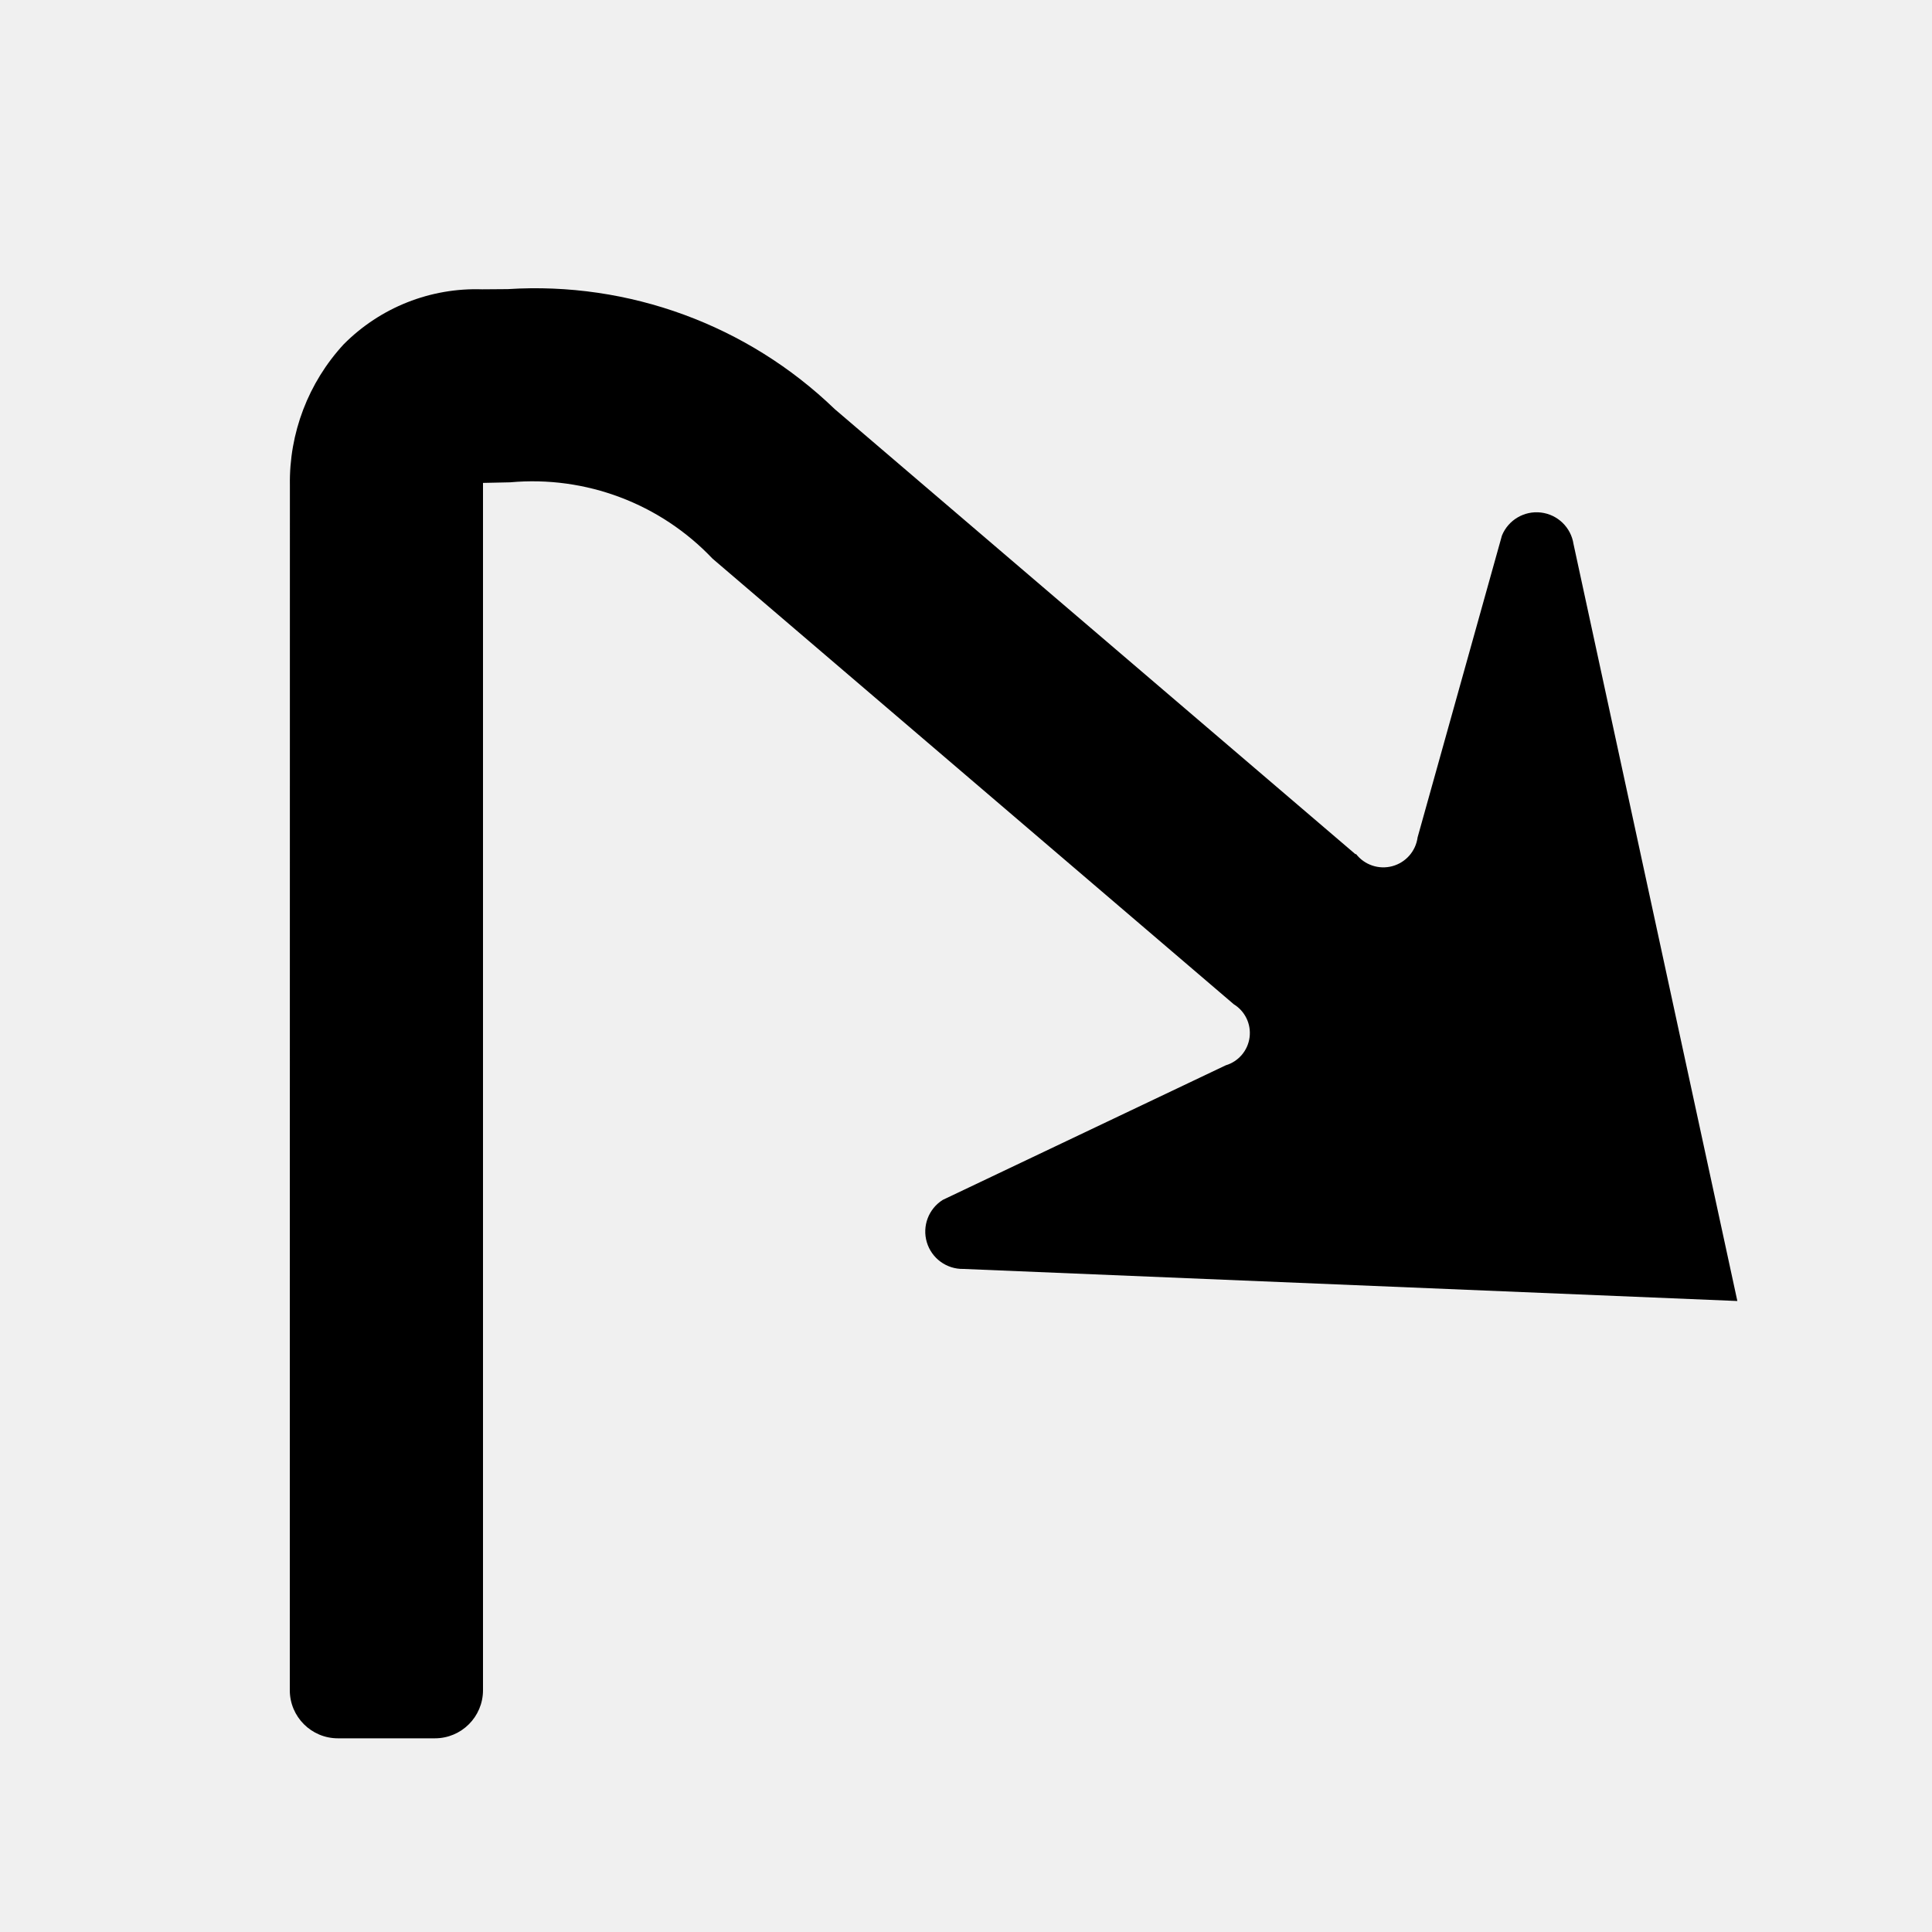
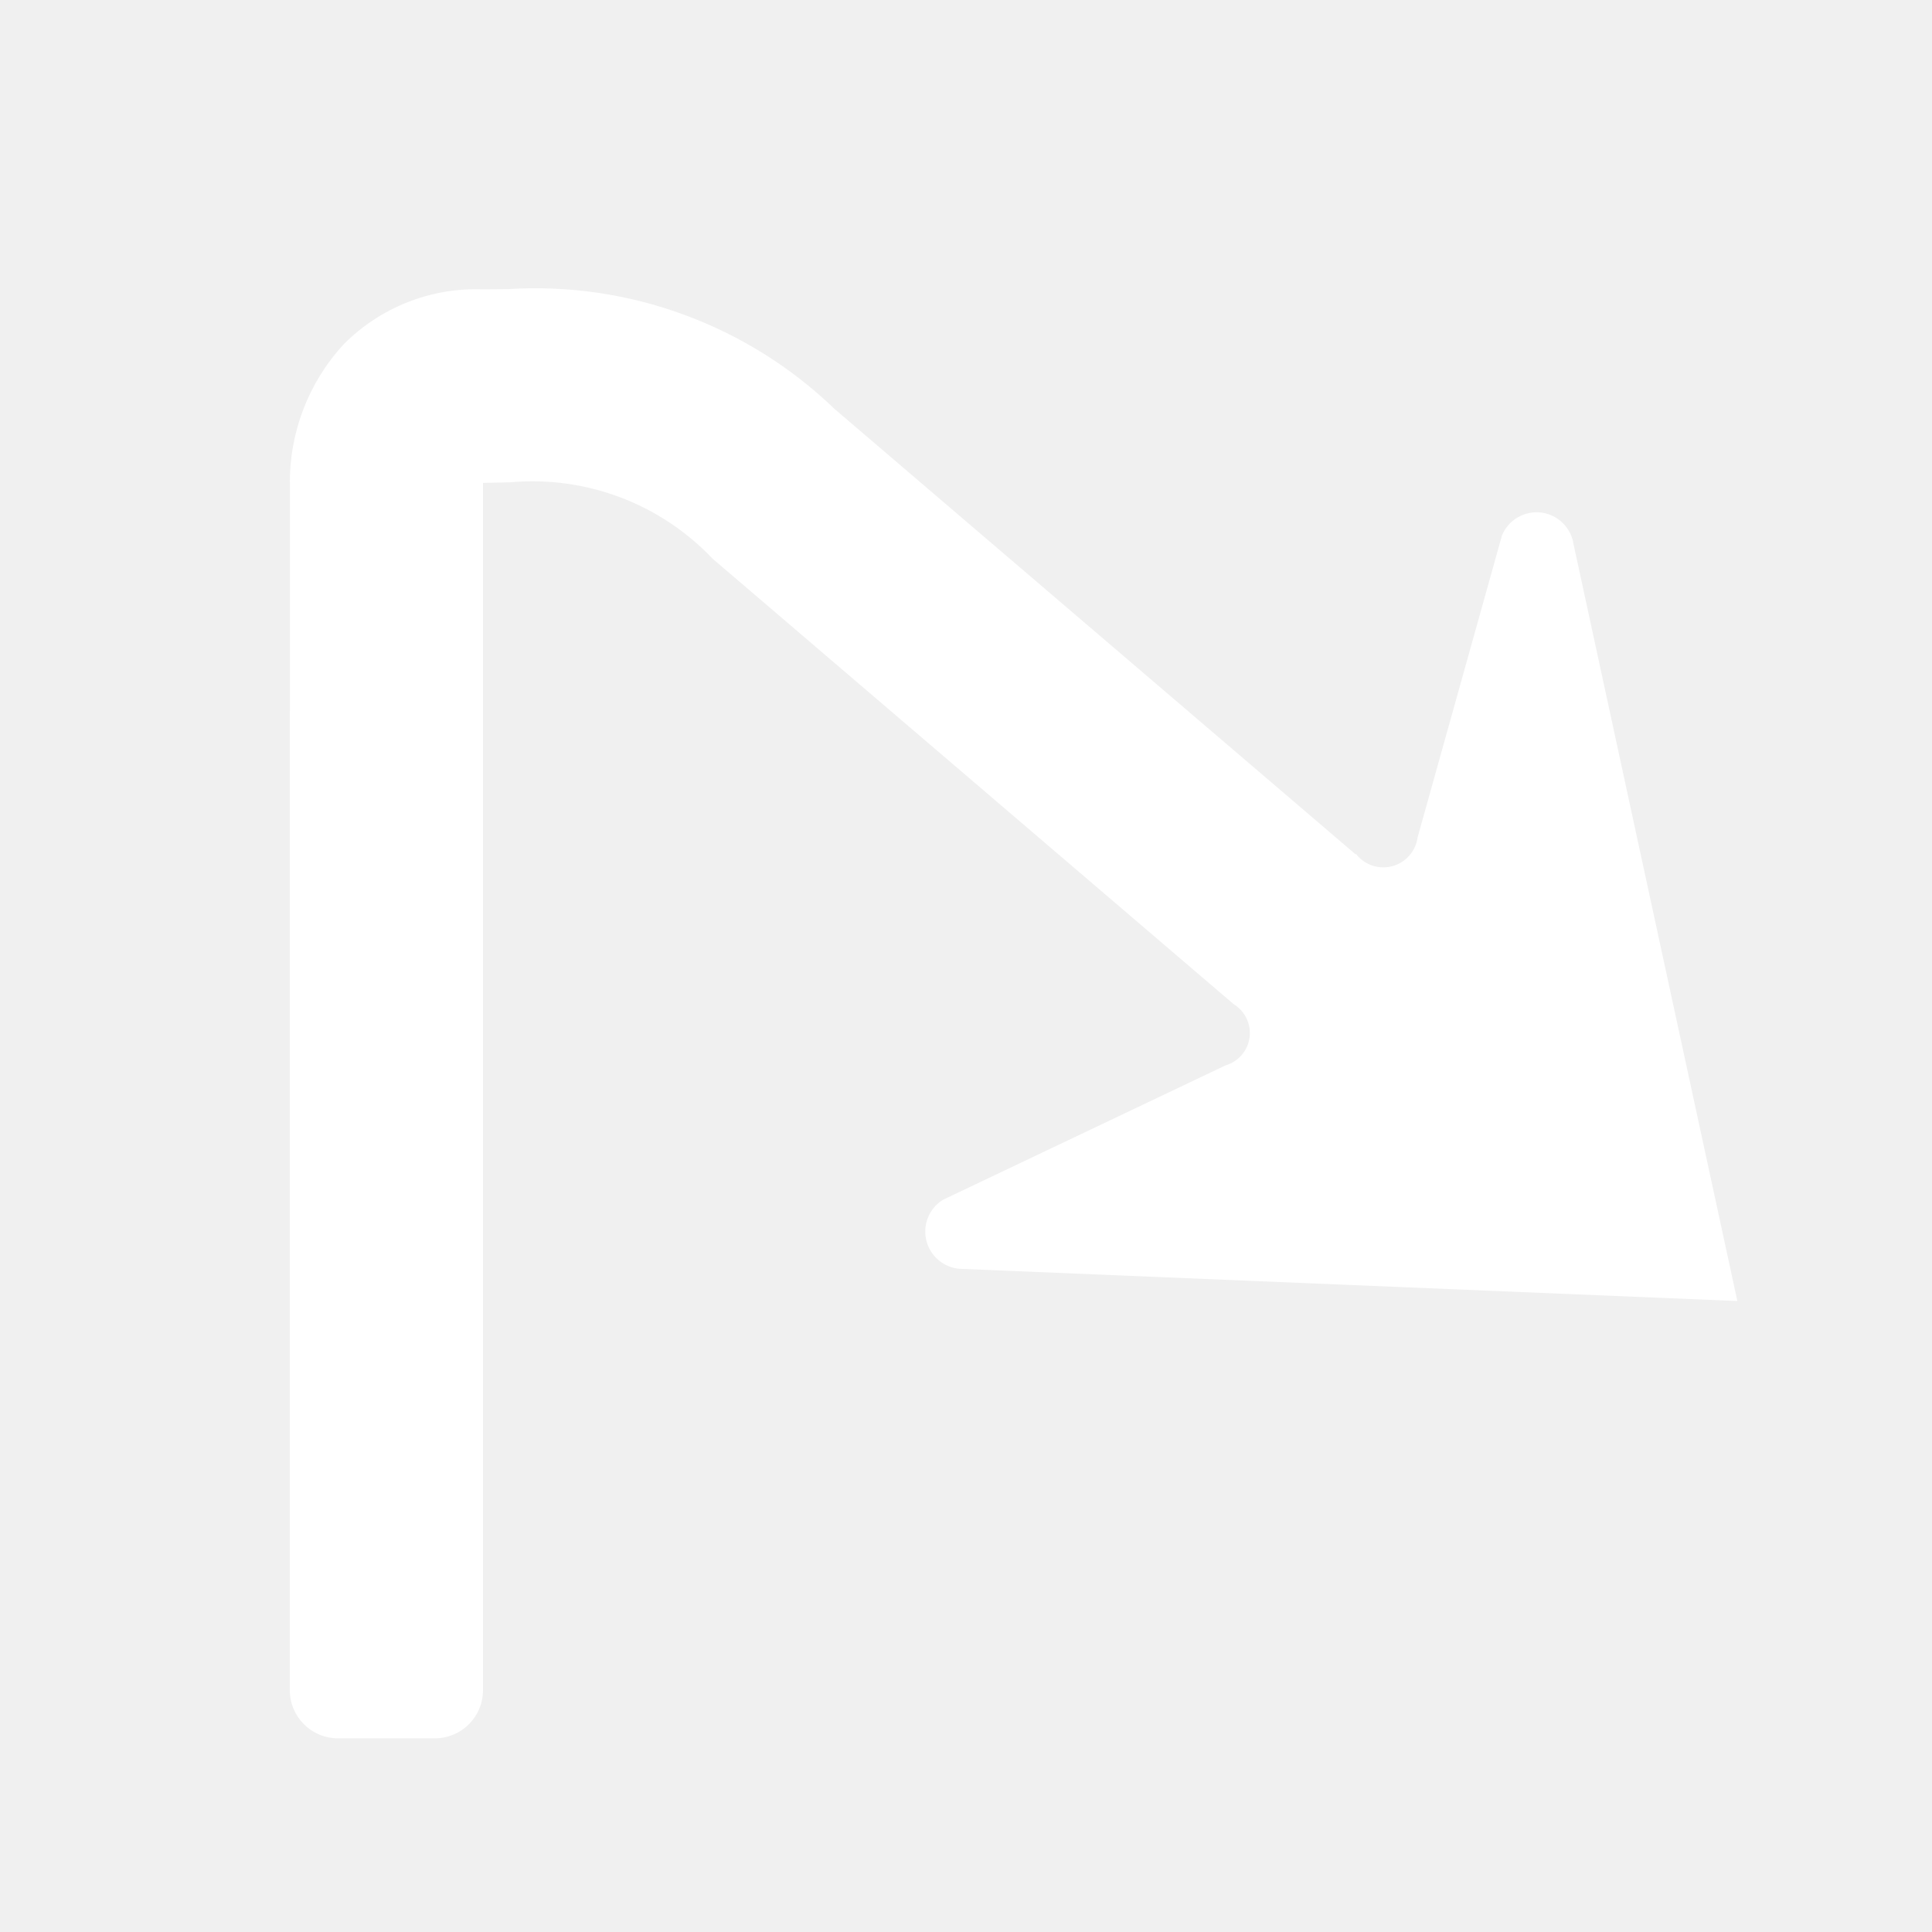
<svg xmlns="http://www.w3.org/2000/svg" id="WORKING_ICONS" data-name="WORKING ICONS" width="20" height="20" viewBox="0 0 20 20">
-   <path fill="#000000" d="M3.498,17.995a0.498,0.498,0,0,1-.498-0.498L3.001,5.025A2.102,2.102,0,0,1,3.558,3.564a1.929,1.929,0,0,1,1.434-.569l0.264-.002A4.466,4.466,0,0,1,8.641,4.235L14.033,8.844l0.004-.004a0.358,0.358,0,0,0,.638-0.172l0.873-3.124a0.387,0.387,0,0,1,.741.088l1.696,7.836L9.973,13.136a0.387,0.387,0,0,1-.213-0.715l2.929-1.393a0.349,0.349,0,0,0,.083-0.632L7.376,5.783a2.568,2.568,0,0,0-2.096-.79l-0.28.006v12.498a0.498,0.498,0,0,1-.498.498H3.498Z" />
+   <path fill="#ffffff" d="M3.498,17.995a0.498,0.498,0,0,1-.498-0.498L3.001,5.025A2.102,2.102,0,0,1,3.558,3.564a1.929,1.929,0,0,1,1.434-.569l0.264-.002A4.466,4.466,0,0,1,8.641,4.235L14.033,8.844l0.004-.004a0.358,0.358,0,0,0,.638-0.172l0.873-3.124a0.387,0.387,0,0,1,.741.088l1.696,7.836L9.973,13.136a0.387,0.387,0,0,1-.213-0.715l2.929-1.393a0.349,0.349,0,0,0,.083-0.632L7.376,5.783a2.568,2.568,0,0,0-2.096-.79l-0.28.006v12.498a0.498,0.498,0,0,1-.498.498H3.498Z" />
</svg>
